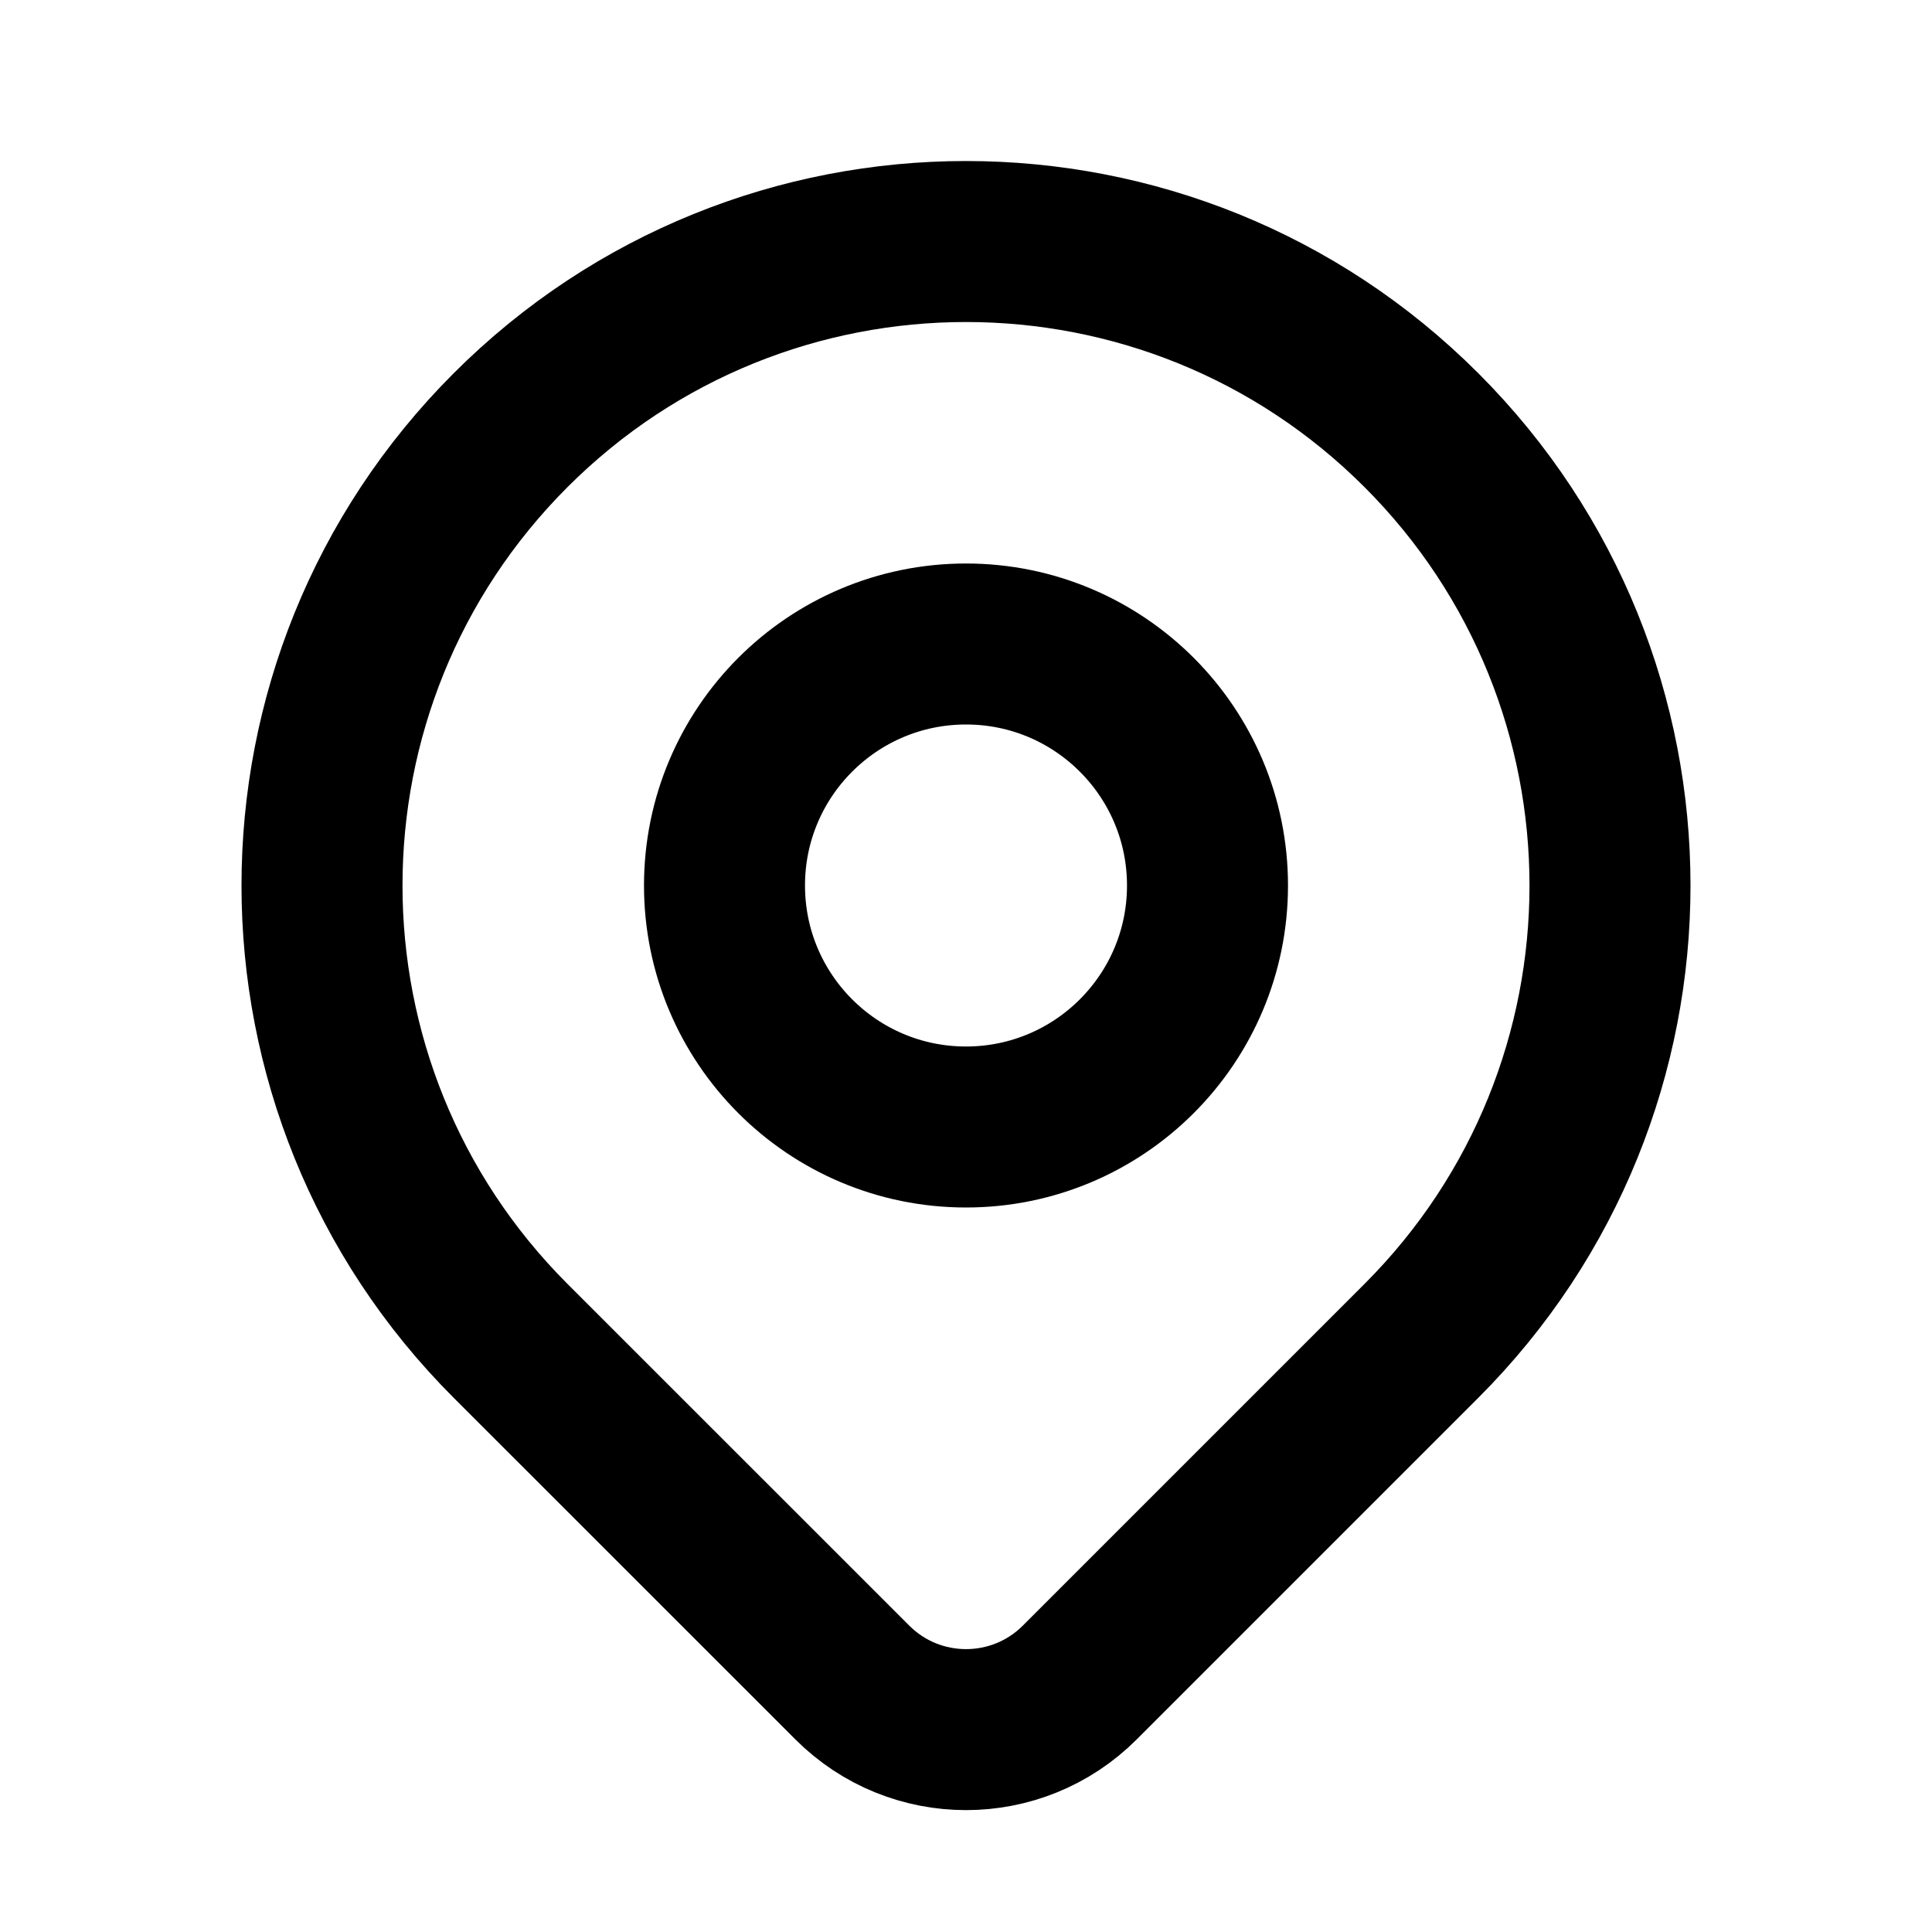
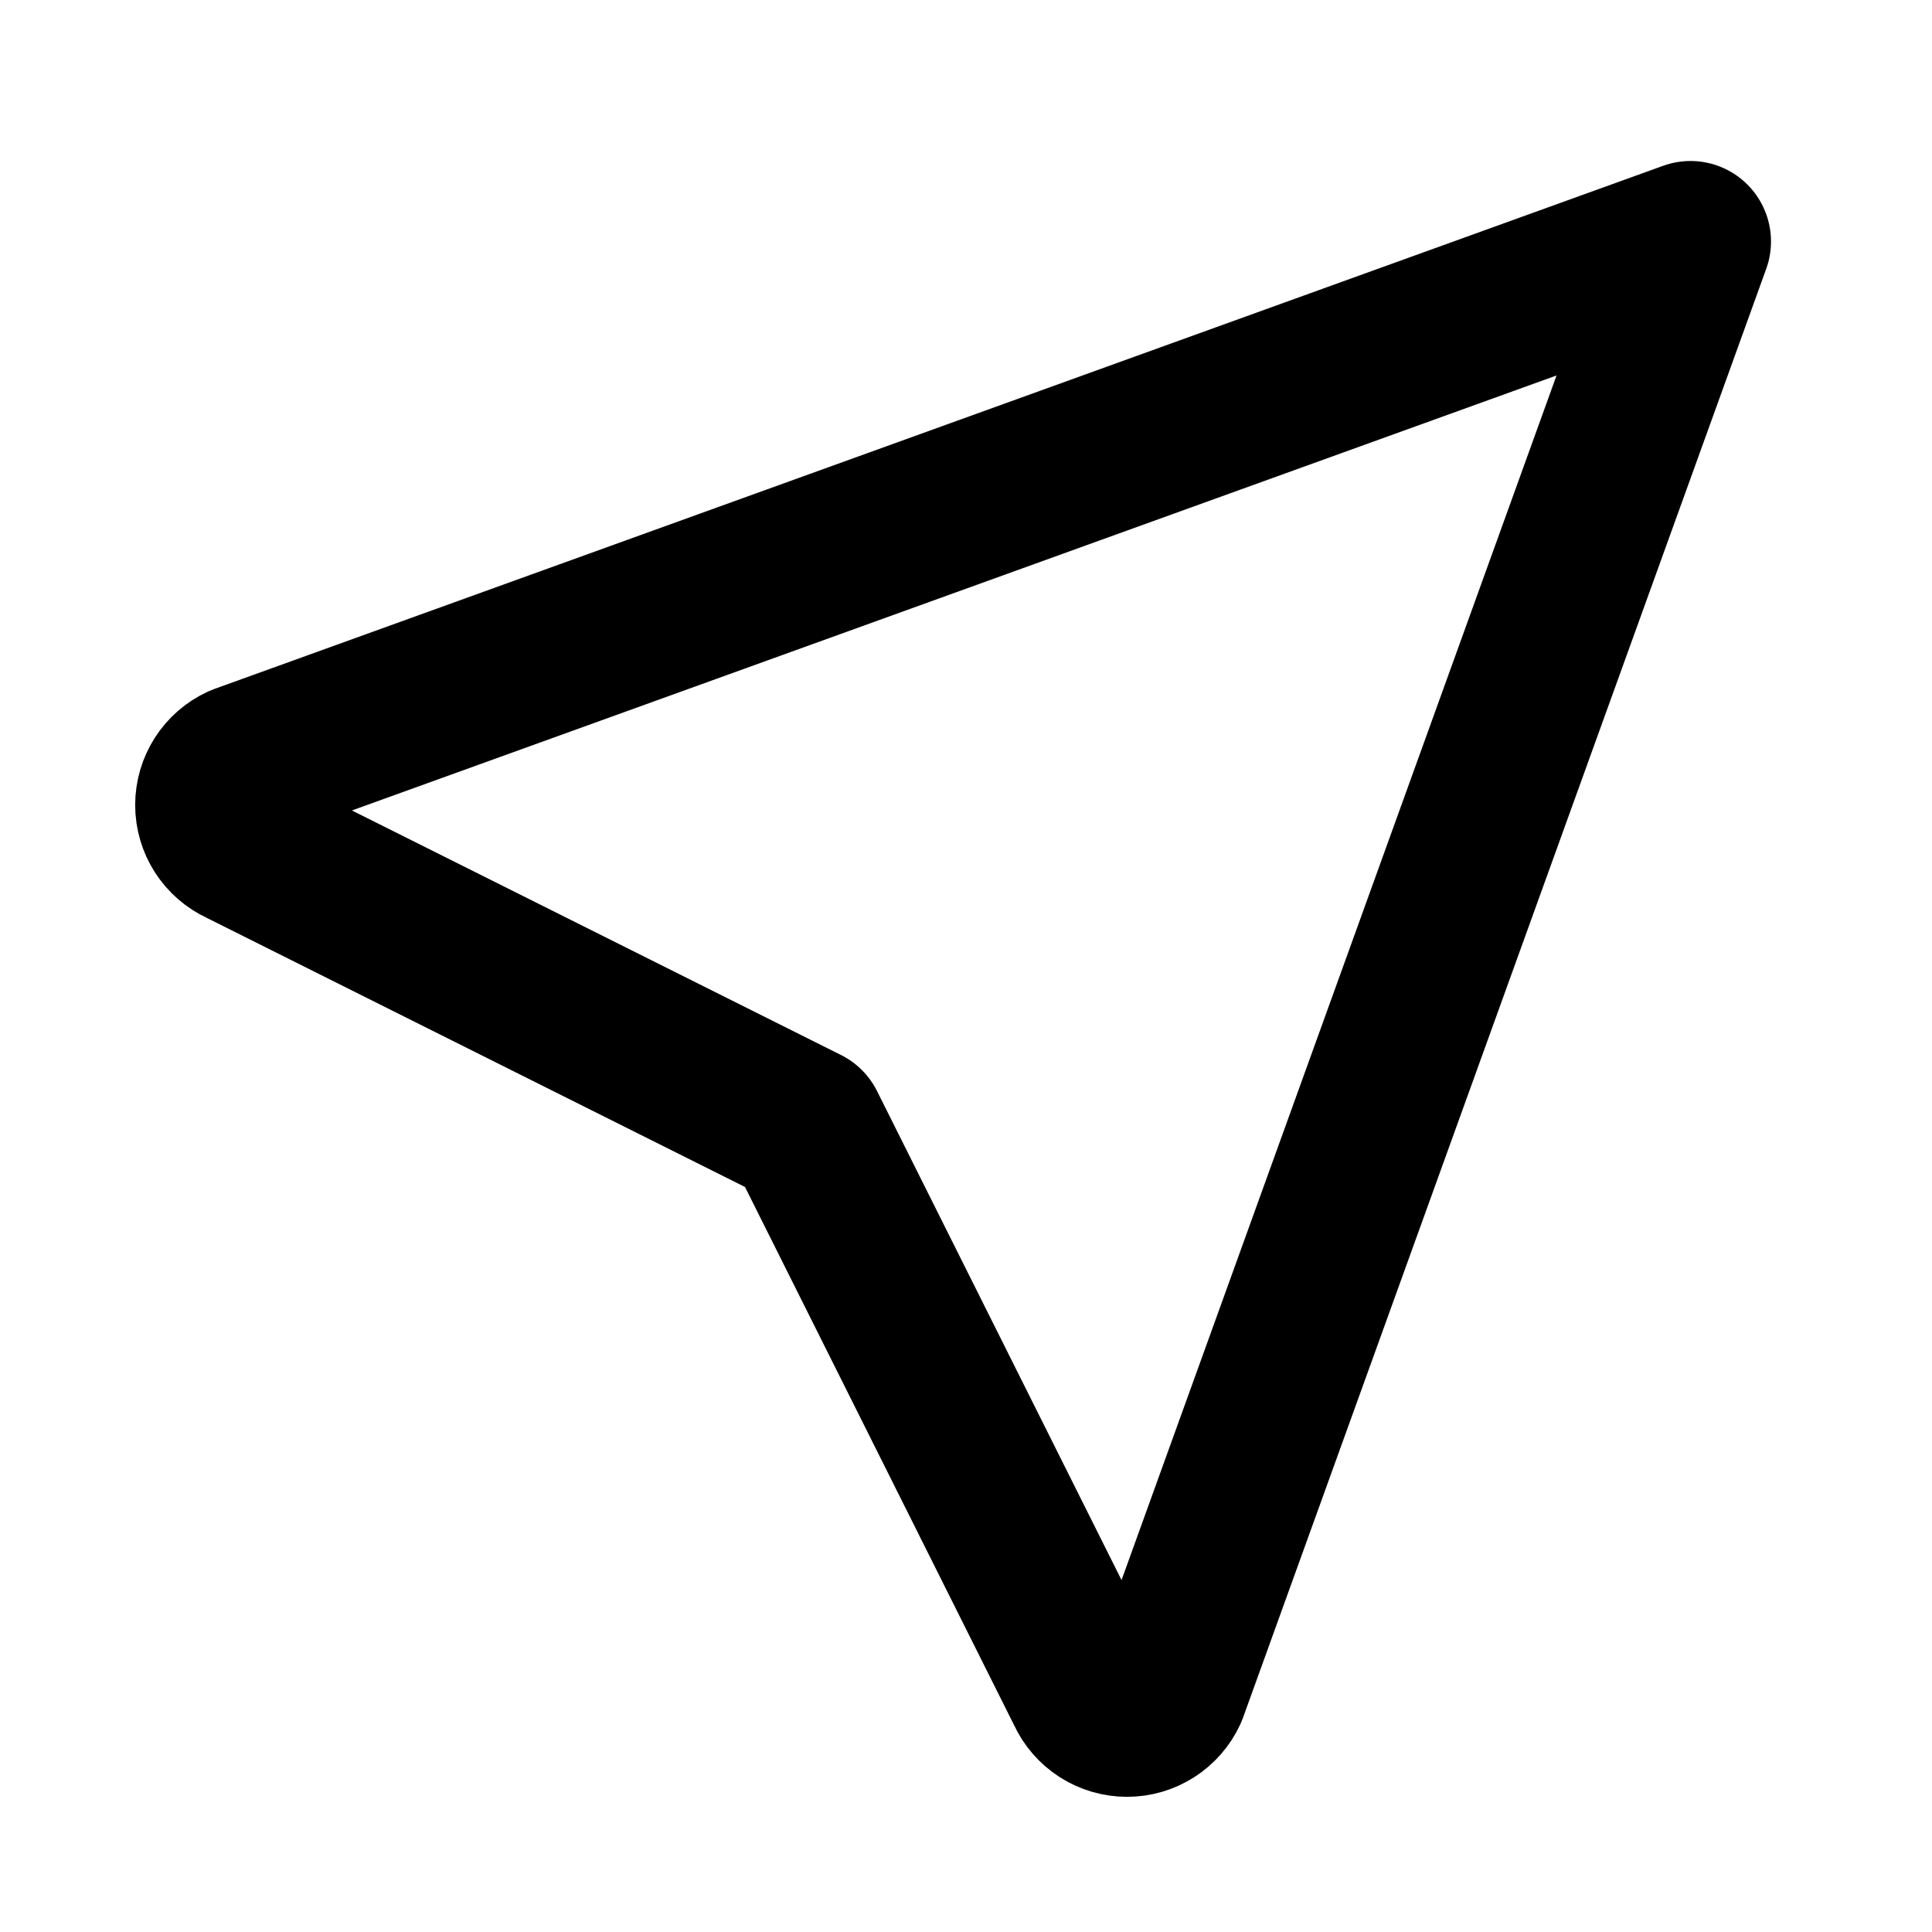
- <svg xmlns="http://www.w3.org/2000/svg" class="icon icon-tabler icon-tabler-map-pin" width="24" height="24" viewBox="0 0 24 24" stroke-width="2" stroke="#000" fill="none" stroke-linecap="round" stroke-linejoin="round">
+ <svg xmlns="http://www.w3.org/2000/svg" class="icon icon-tabler icon-tabler-location" width="20" height="20" viewBox="0 0 24 24" stroke-width="2" stroke="#000" fill="none" stroke-linecap="round" stroke-linejoin="round">
  <path stroke="none" d="M0 0h24v24H0z" />
-   <circle cx="12" cy="11" r="3" />
-   <path d="M17.657 16.657L13.414 20.9a1.998 1.998 0 0 1 -2.827 0l-4.244-4.243a8 8 0 1 1 11.314 0z" />
+   <path d="M21 3L14.5 21a.55 .55 0 0 1 -1 0L10 14L3 10.5a.55 .55 0 0 1 0 -1L21 3" />
</svg>
